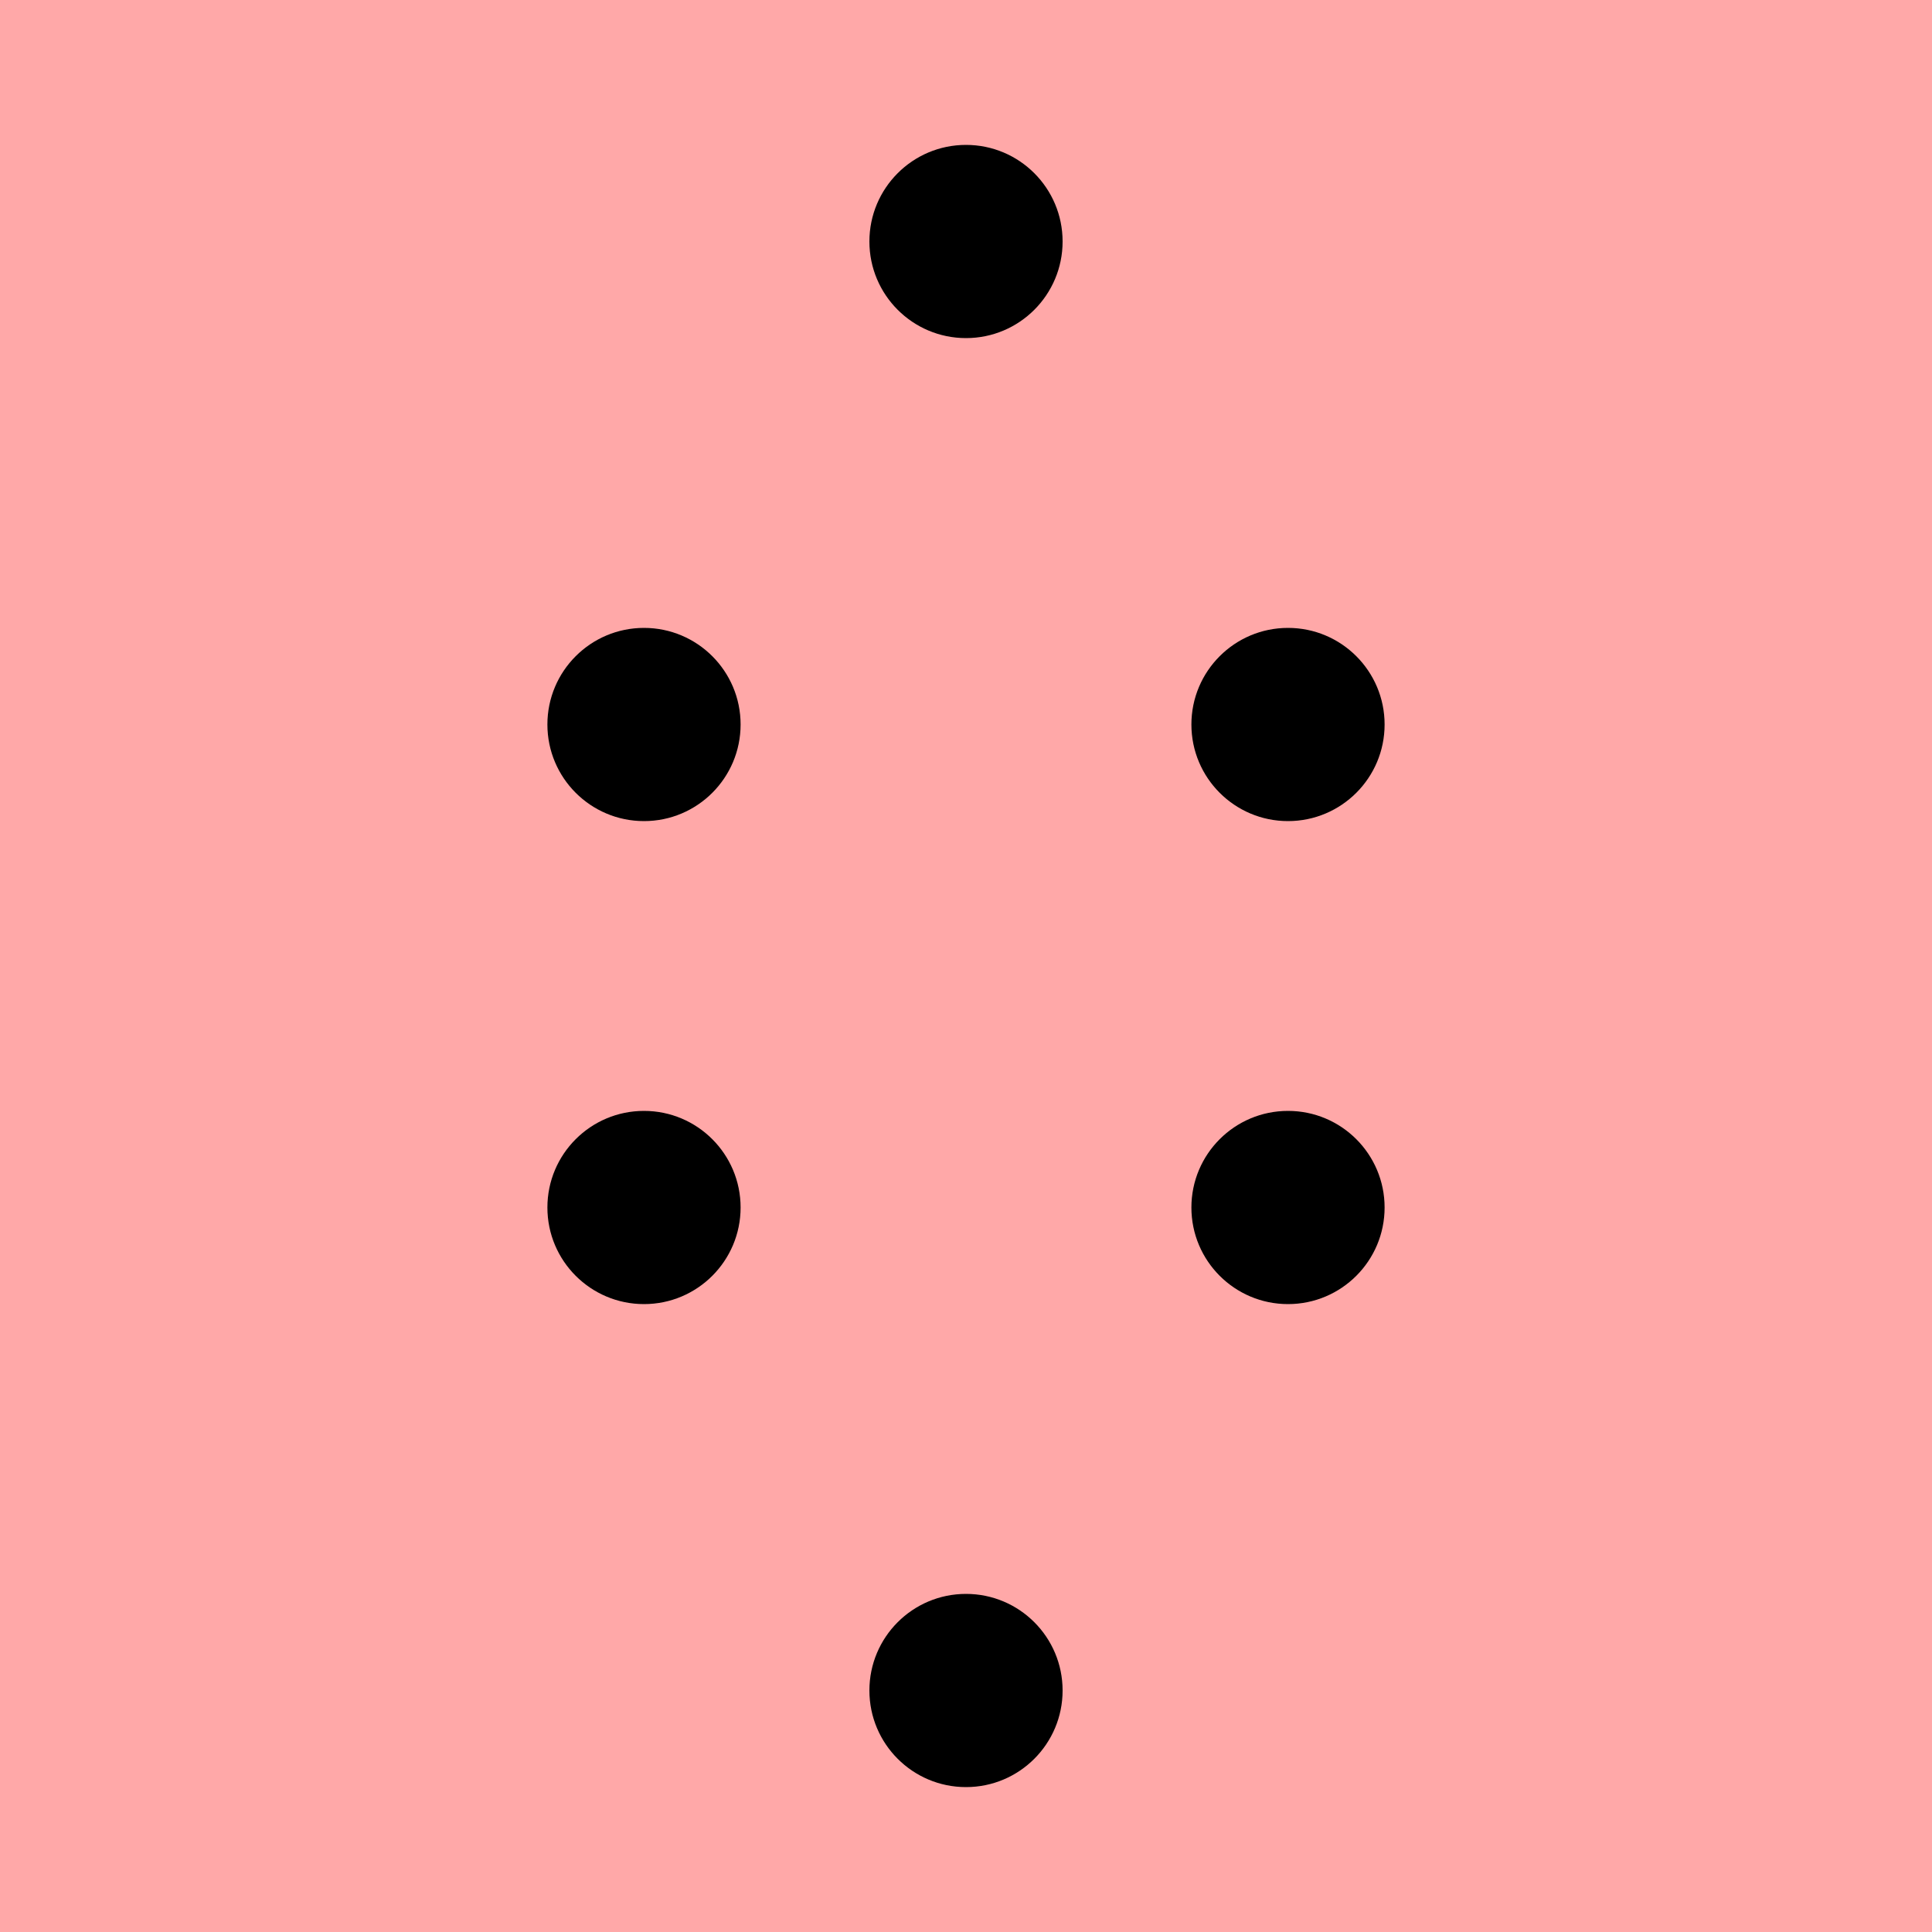
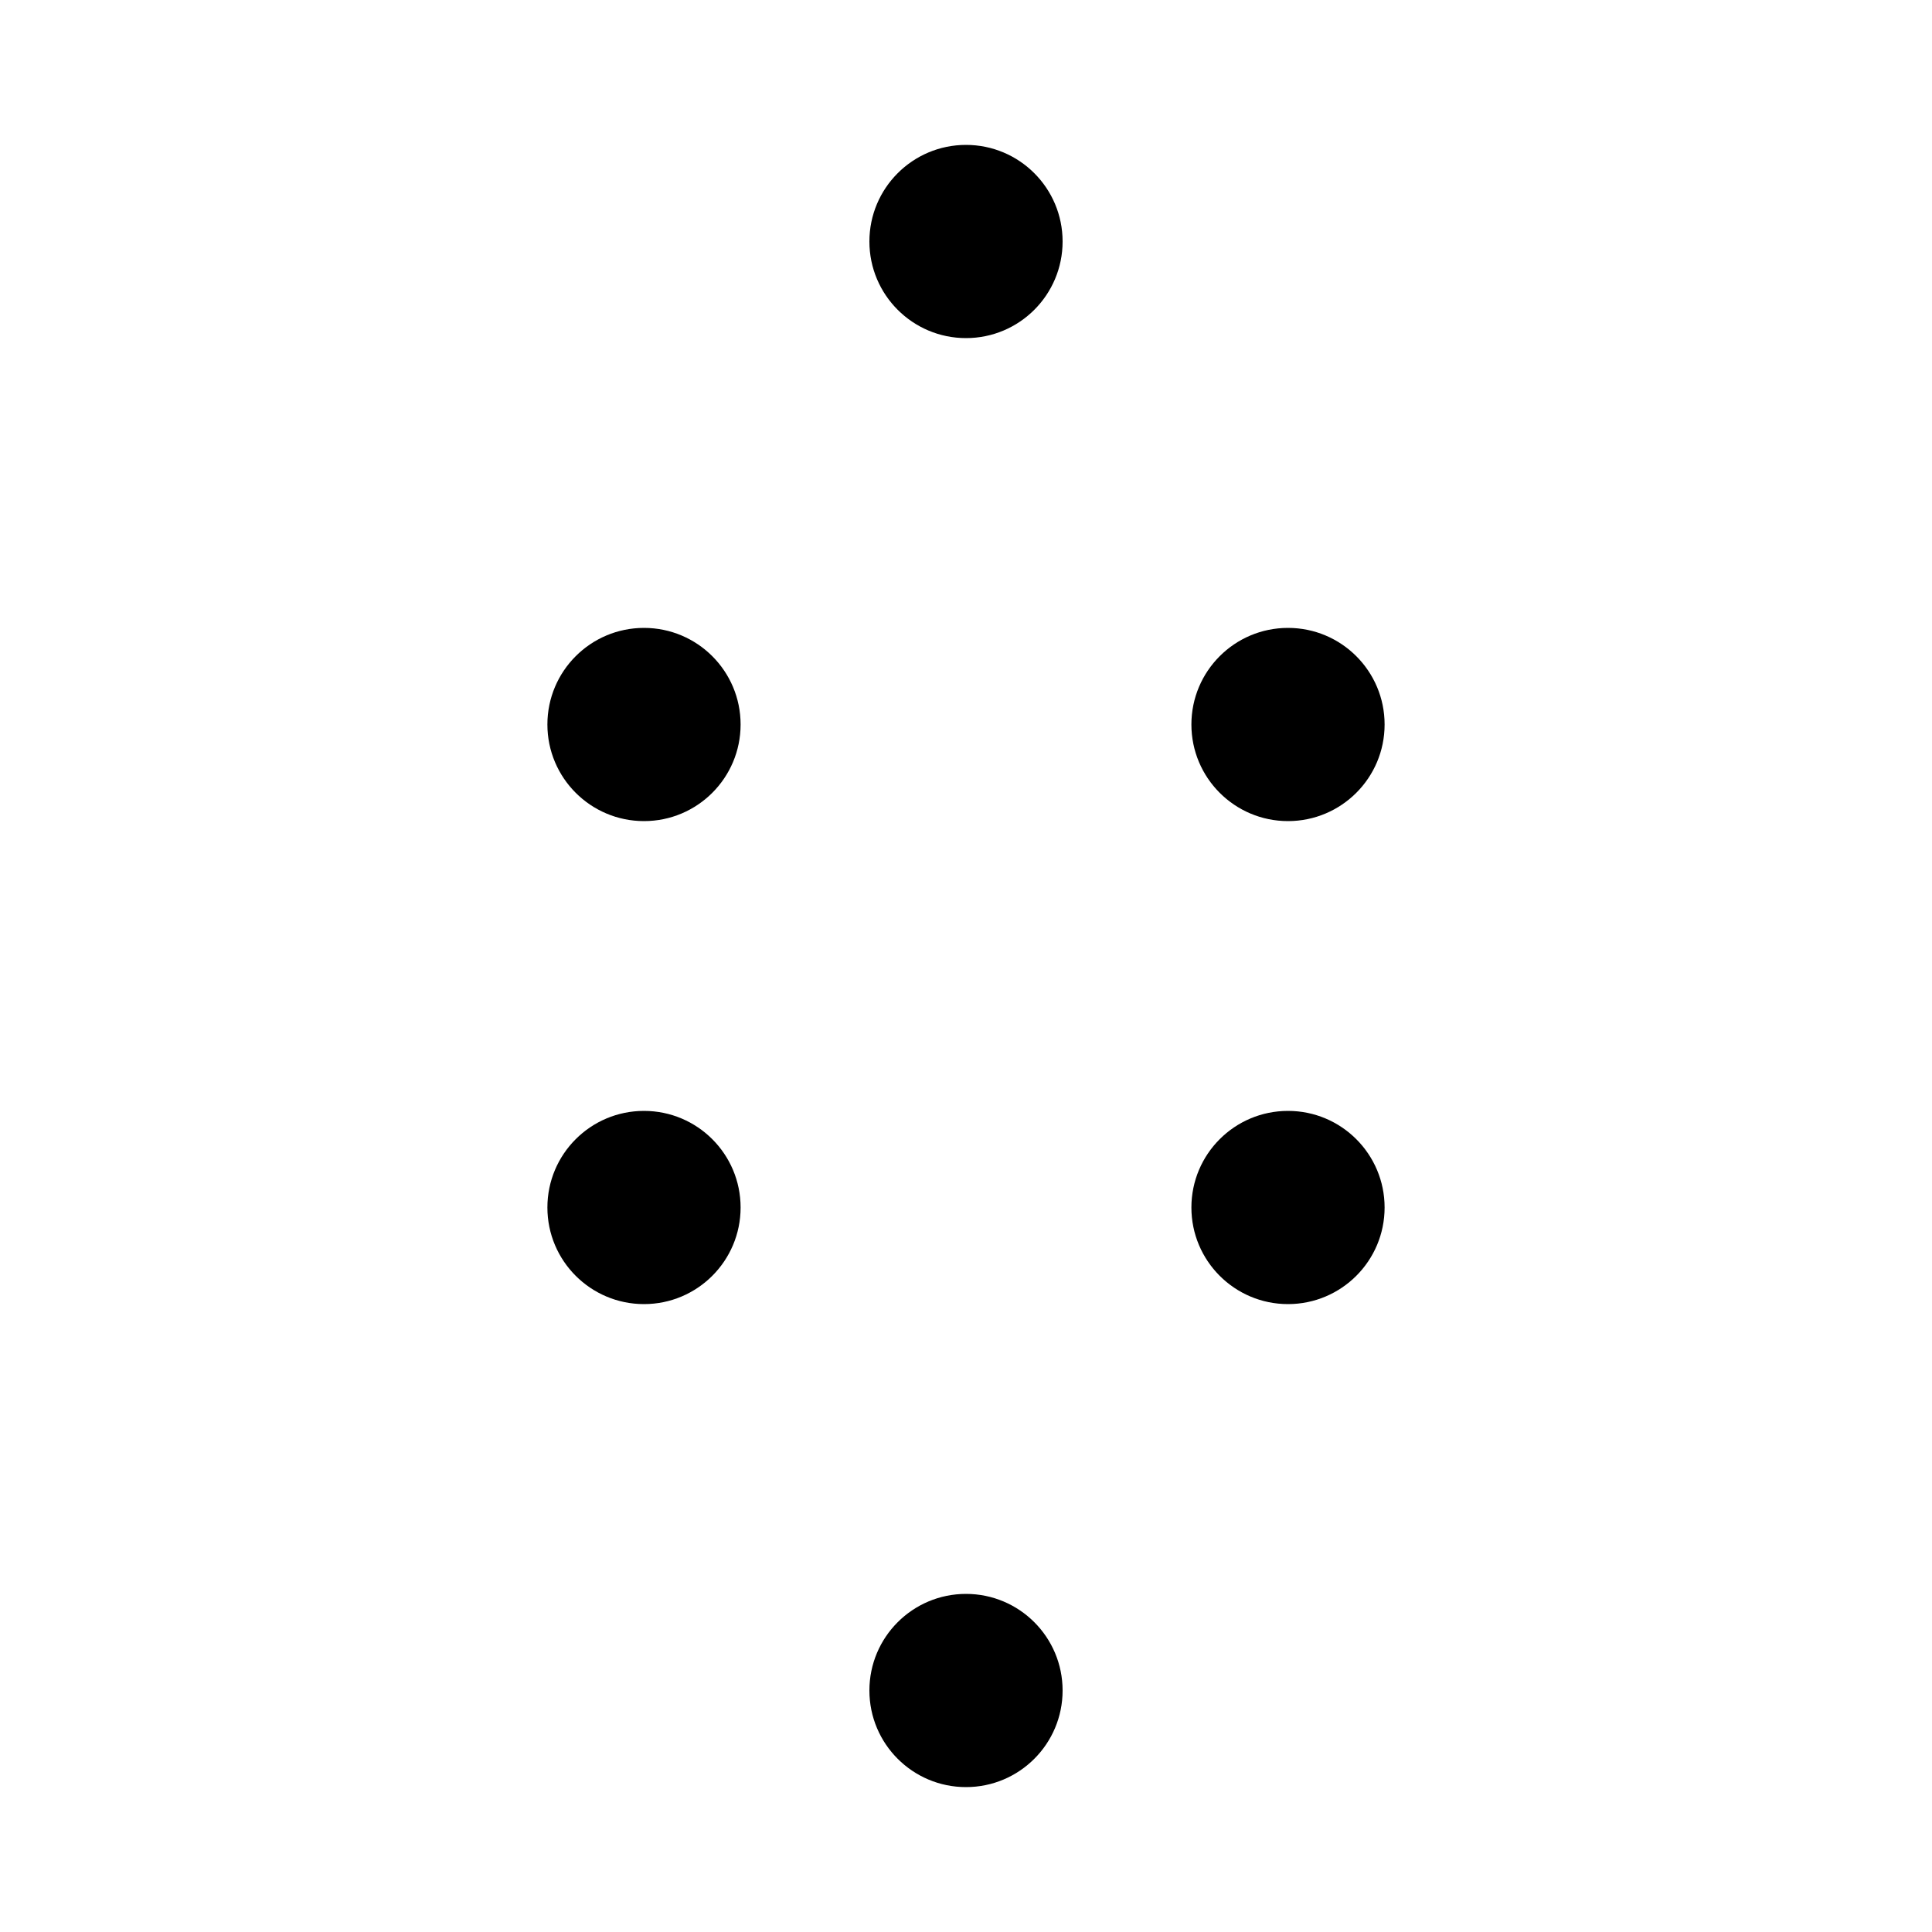
<svg xmlns="http://www.w3.org/2000/svg" width="120" height="120">
-   <rect width="100%" height="100%" fill="#ffa8a8" />
  <circle cx="60" cy="15" r="6" />
  <circle cx="40" cy="45" r="6" />
  <circle cx="80" cy="45" r="6" />
  <circle cx="40" cy="75" r="6" />
  <circle cx="80" cy="75" r="6" />
  <circle cx="60" cy="105" r="6" />
</svg>
